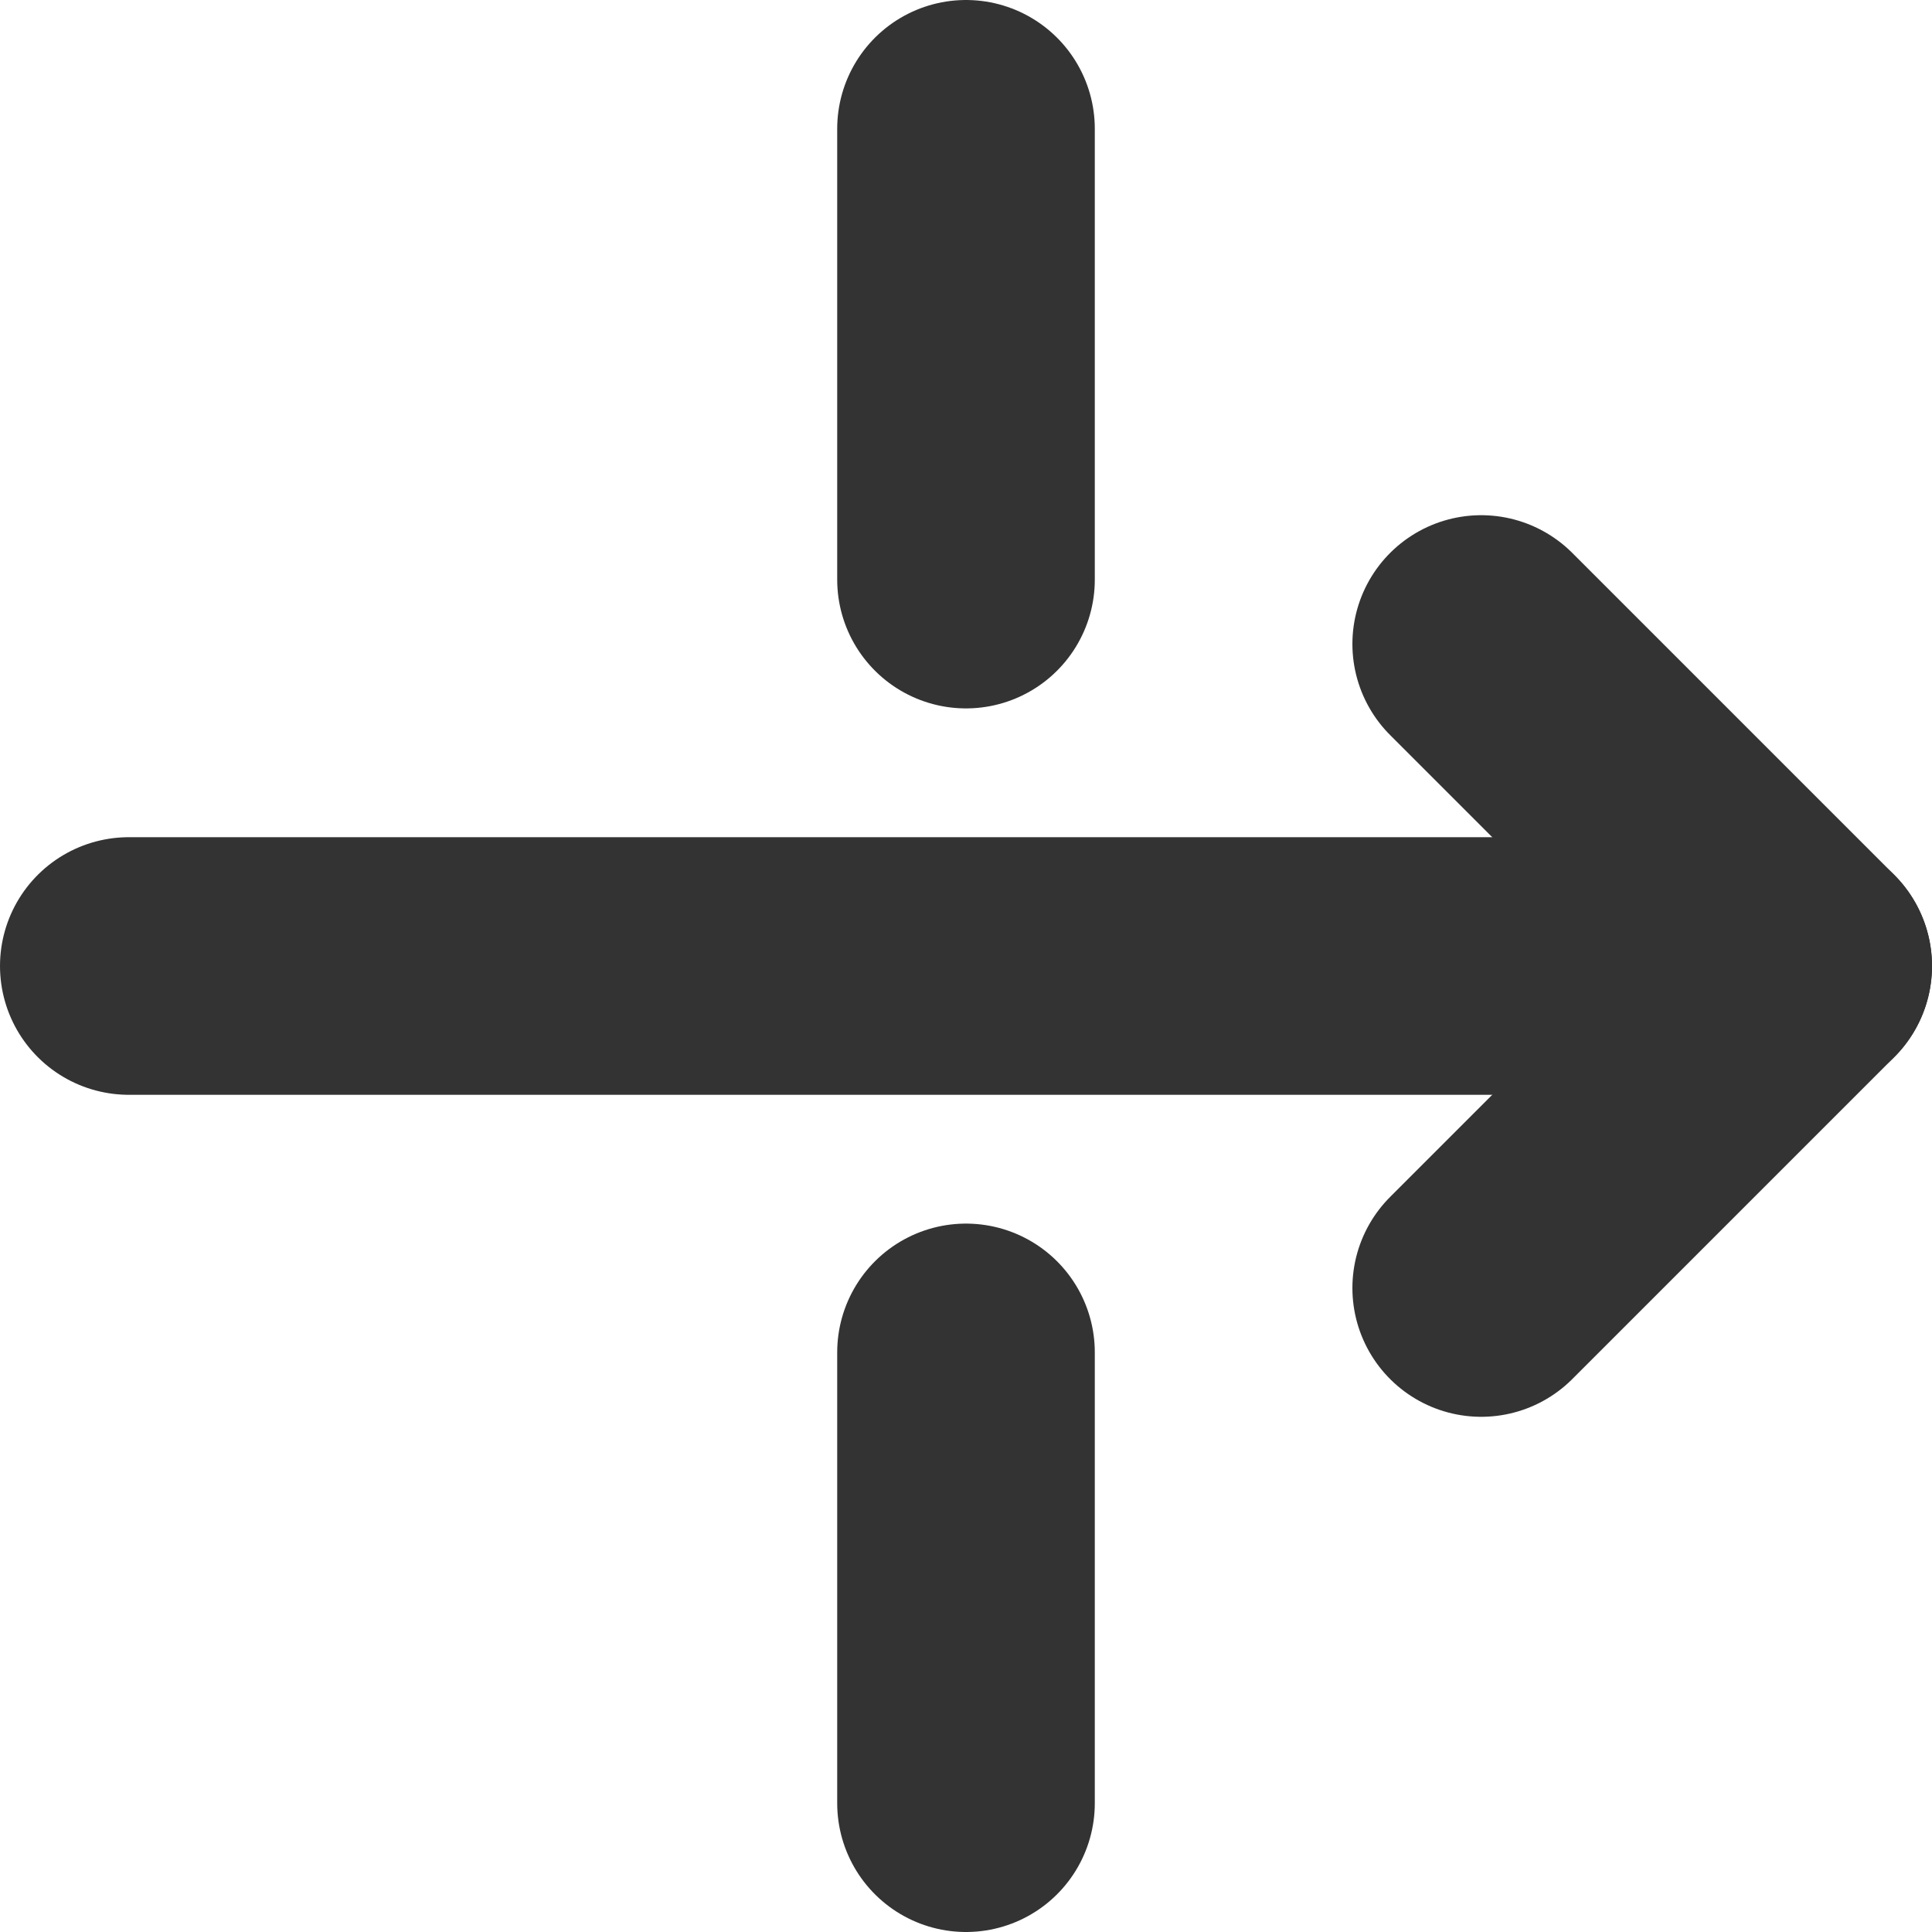
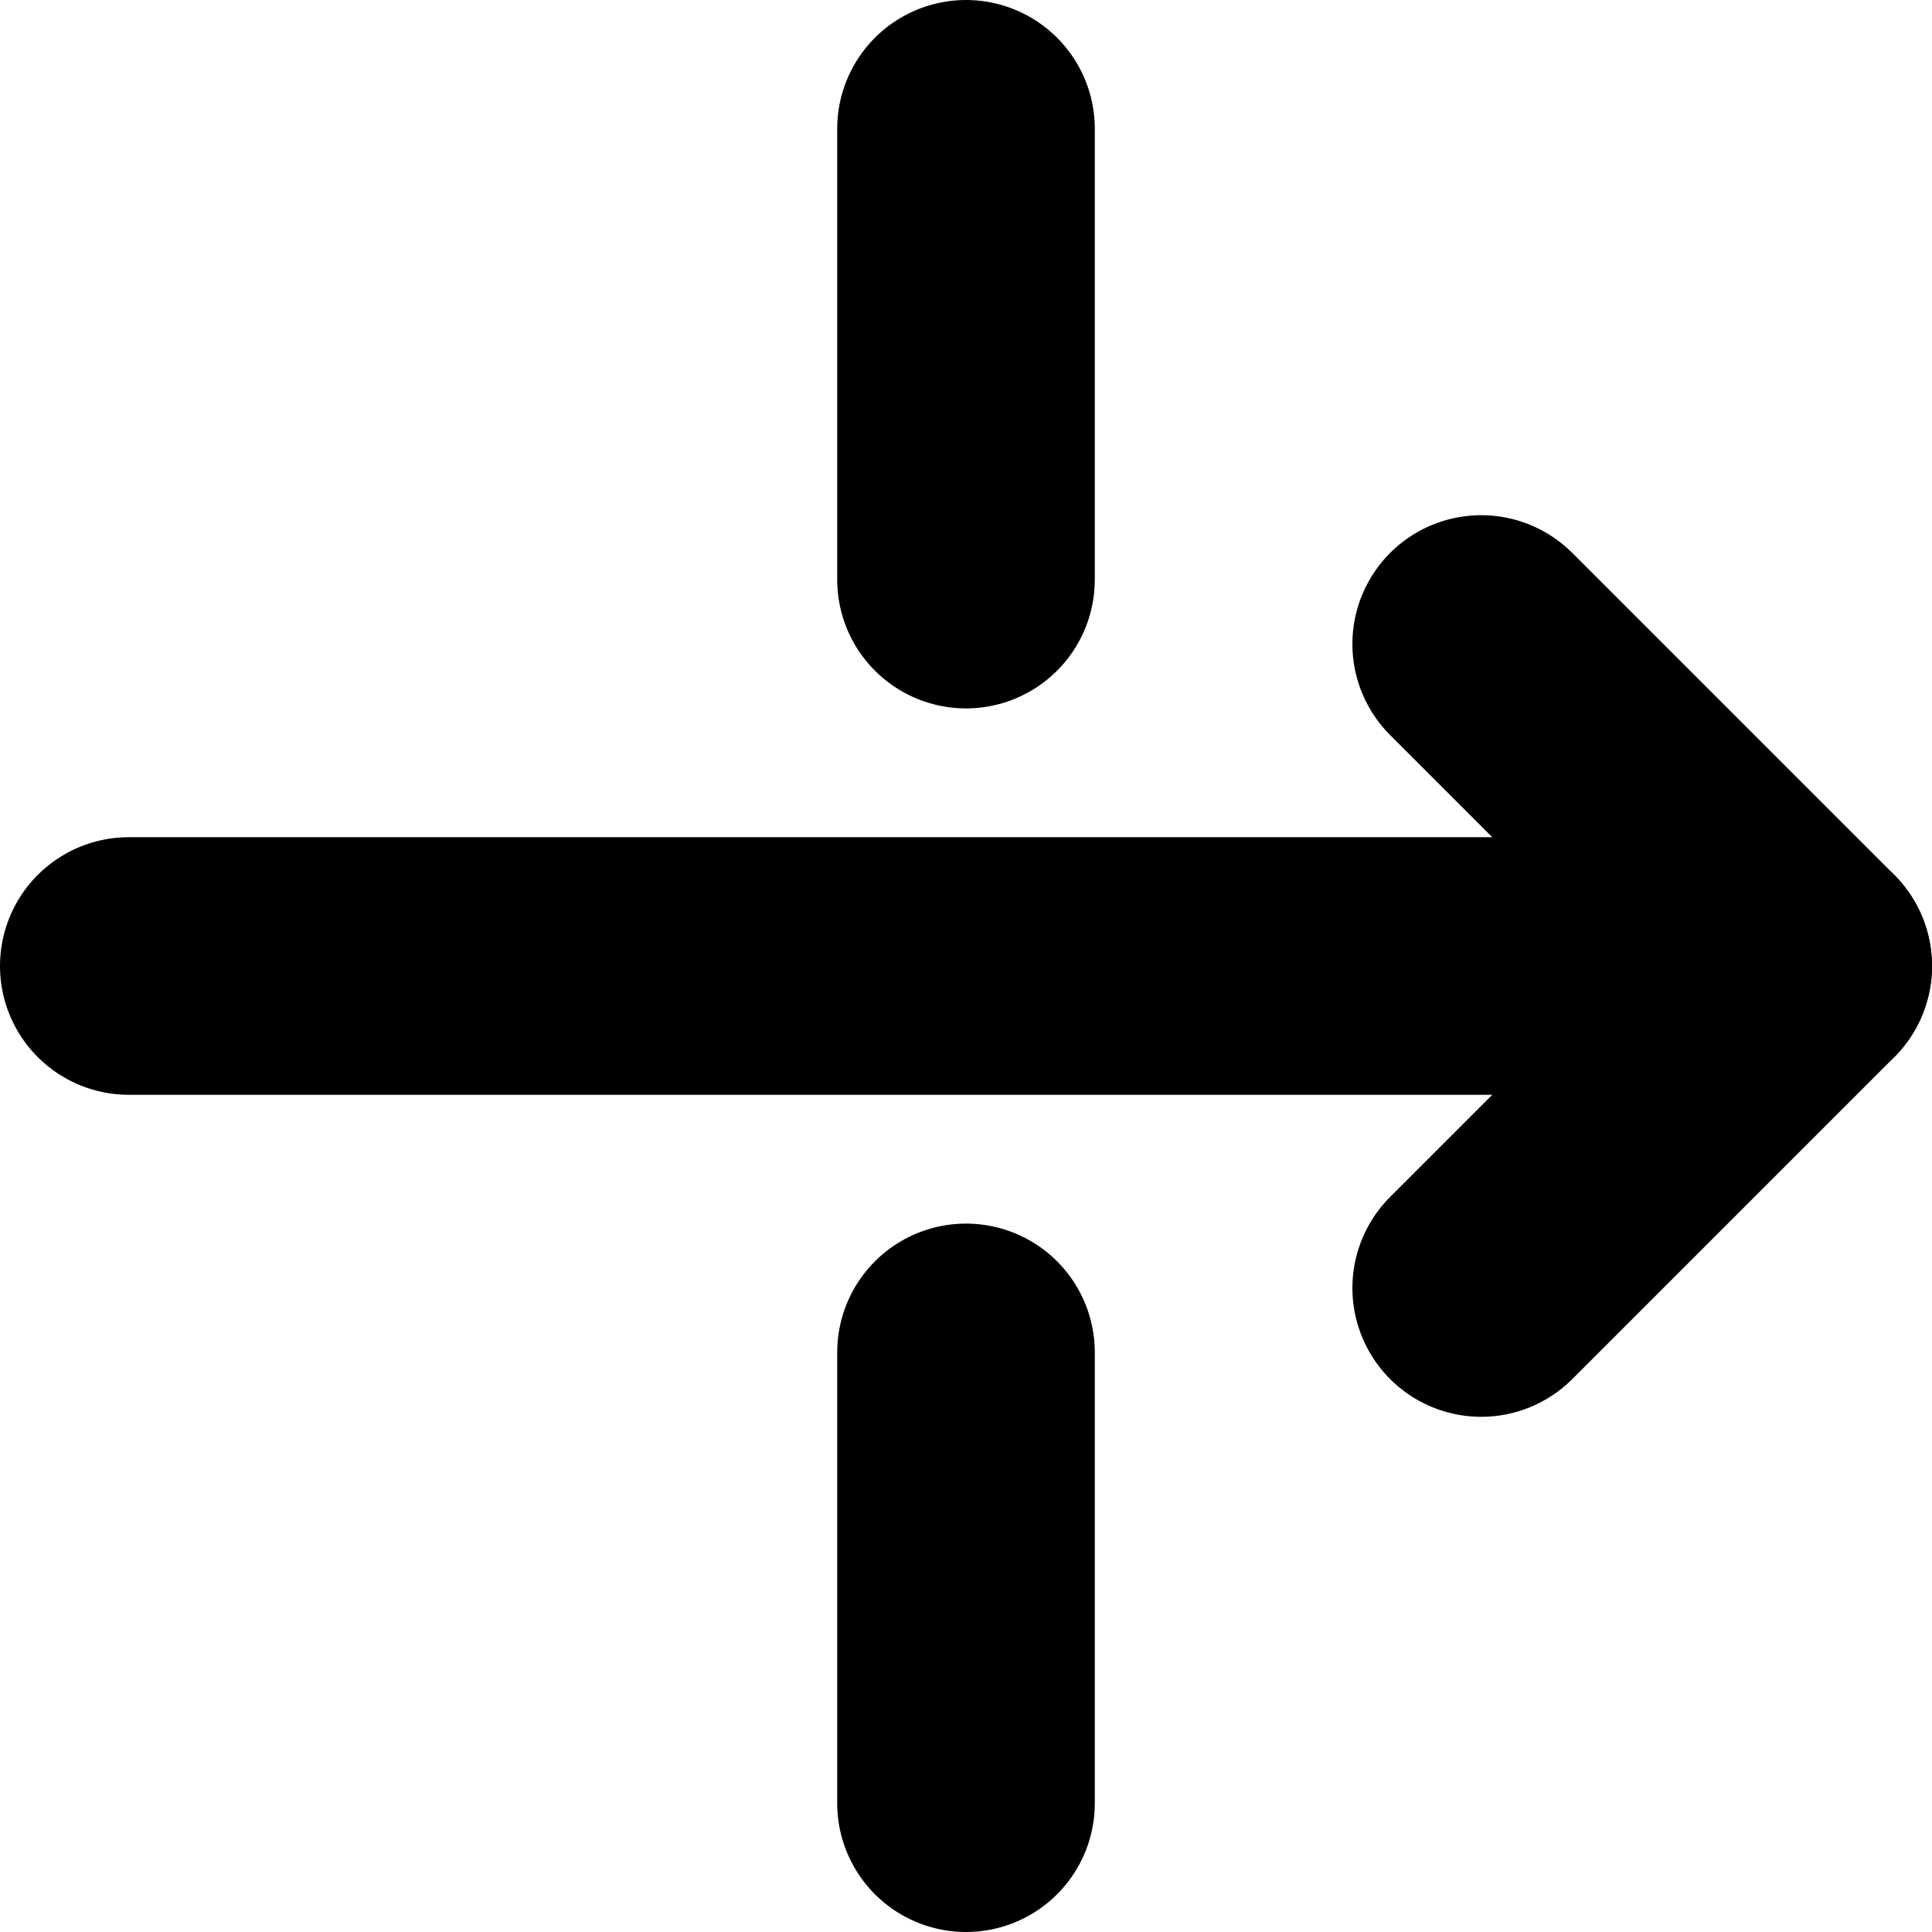
<svg xmlns="http://www.w3.org/2000/svg" width="200" height="200" version="1.1" id="svg5">
  <defs id="defs2" />
  <g id="layer1">
    <g id="g831" transform="matrix(0.6666667,0,0,0.6666667,-33.33333,-33.33333)">
-       <path style="fill:none;stroke:#333333;stroke-width:40;stroke-linecap:round;stroke-linejoin:round;stroke-miterlimit:4;stroke-dasharray:none;stroke-opacity:1" d="M 70,200 H 330" id="path935" />
-       <path style="fill:none;stroke:#333333;stroke-width:40;stroke-linecap:round;stroke-linejoin:round;stroke-miterlimit:4;stroke-dasharray:none;stroke-opacity:1" d="m 280,150 50,50 -50,50" id="path937" />
-       <path style="fill:none;stroke:#333333;stroke-width:40;stroke-linecap:round;stroke-linejoin:round;stroke-miterlimit:4;stroke-dasharray:none;stroke-opacity:1" d="m 200,70 v 70" id="path939" />
-       <path style="fill:none;stroke:#333333;stroke-width:40;stroke-linecap:round;stroke-linejoin:round;stroke-miterlimit:4;stroke-dasharray:none;stroke-opacity:1" d="m 200,260 v 70" id="path941" />
+       <path style="fill:none;stroke:#000000;stroke-width:40;stroke-linecap:round;stroke-linejoin:round;stroke-miterlimit:4;stroke-dasharray:none;stroke-opacity:1" d="M 70,200 H 330" id="path935" />
+       <path style="fill:none;stroke:#000000;stroke-width:40;stroke-linecap:round;stroke-linejoin:round;stroke-miterlimit:4;stroke-dasharray:none;stroke-opacity:1" d="m 280,150 50,50 -50,50" id="path937" />
+       <path style="fill:none;stroke:#000000;stroke-width:40;stroke-linecap:round;stroke-linejoin:round;stroke-miterlimit:4;stroke-dasharray:none;stroke-opacity:1" d="m 200,70 v 70" id="path939" />
+       <path style="fill:none;stroke:#000000;stroke-width:40;stroke-linecap:round;stroke-linejoin:round;stroke-miterlimit:4;stroke-dasharray:none;stroke-opacity:1" d="m 200,260 v 70" id="path941" />
    </g>
  </g>
</svg>
